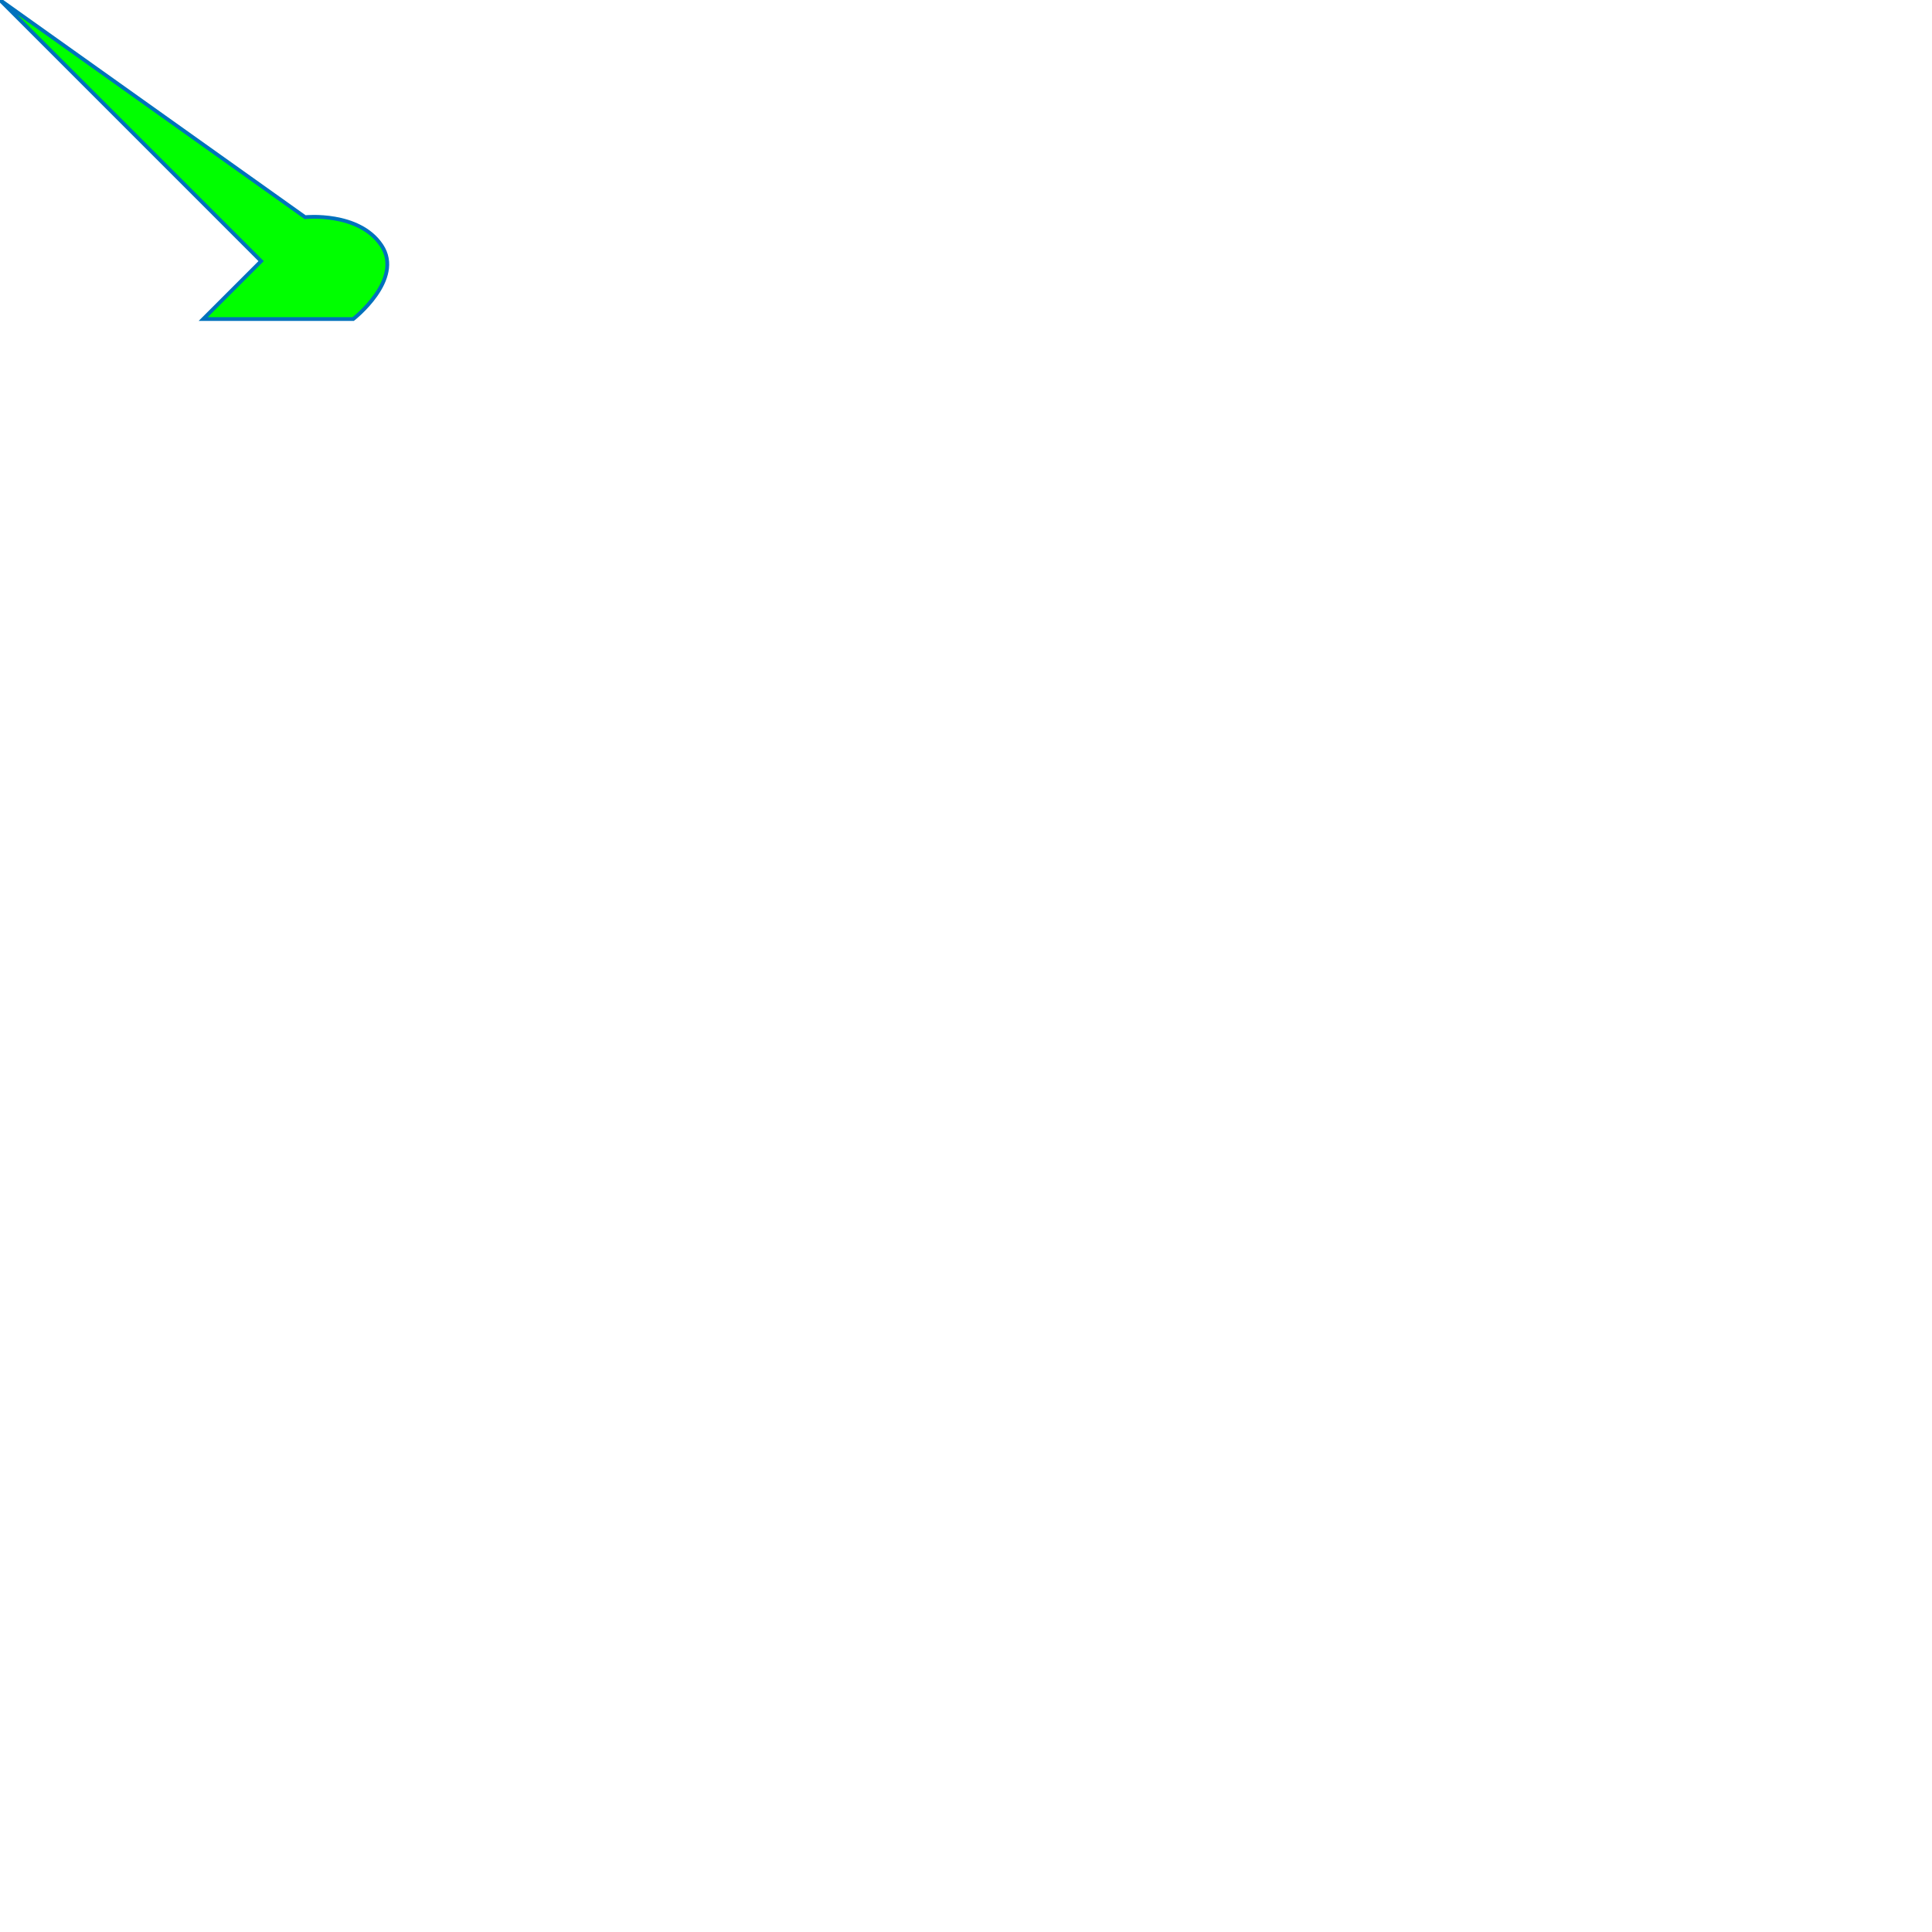
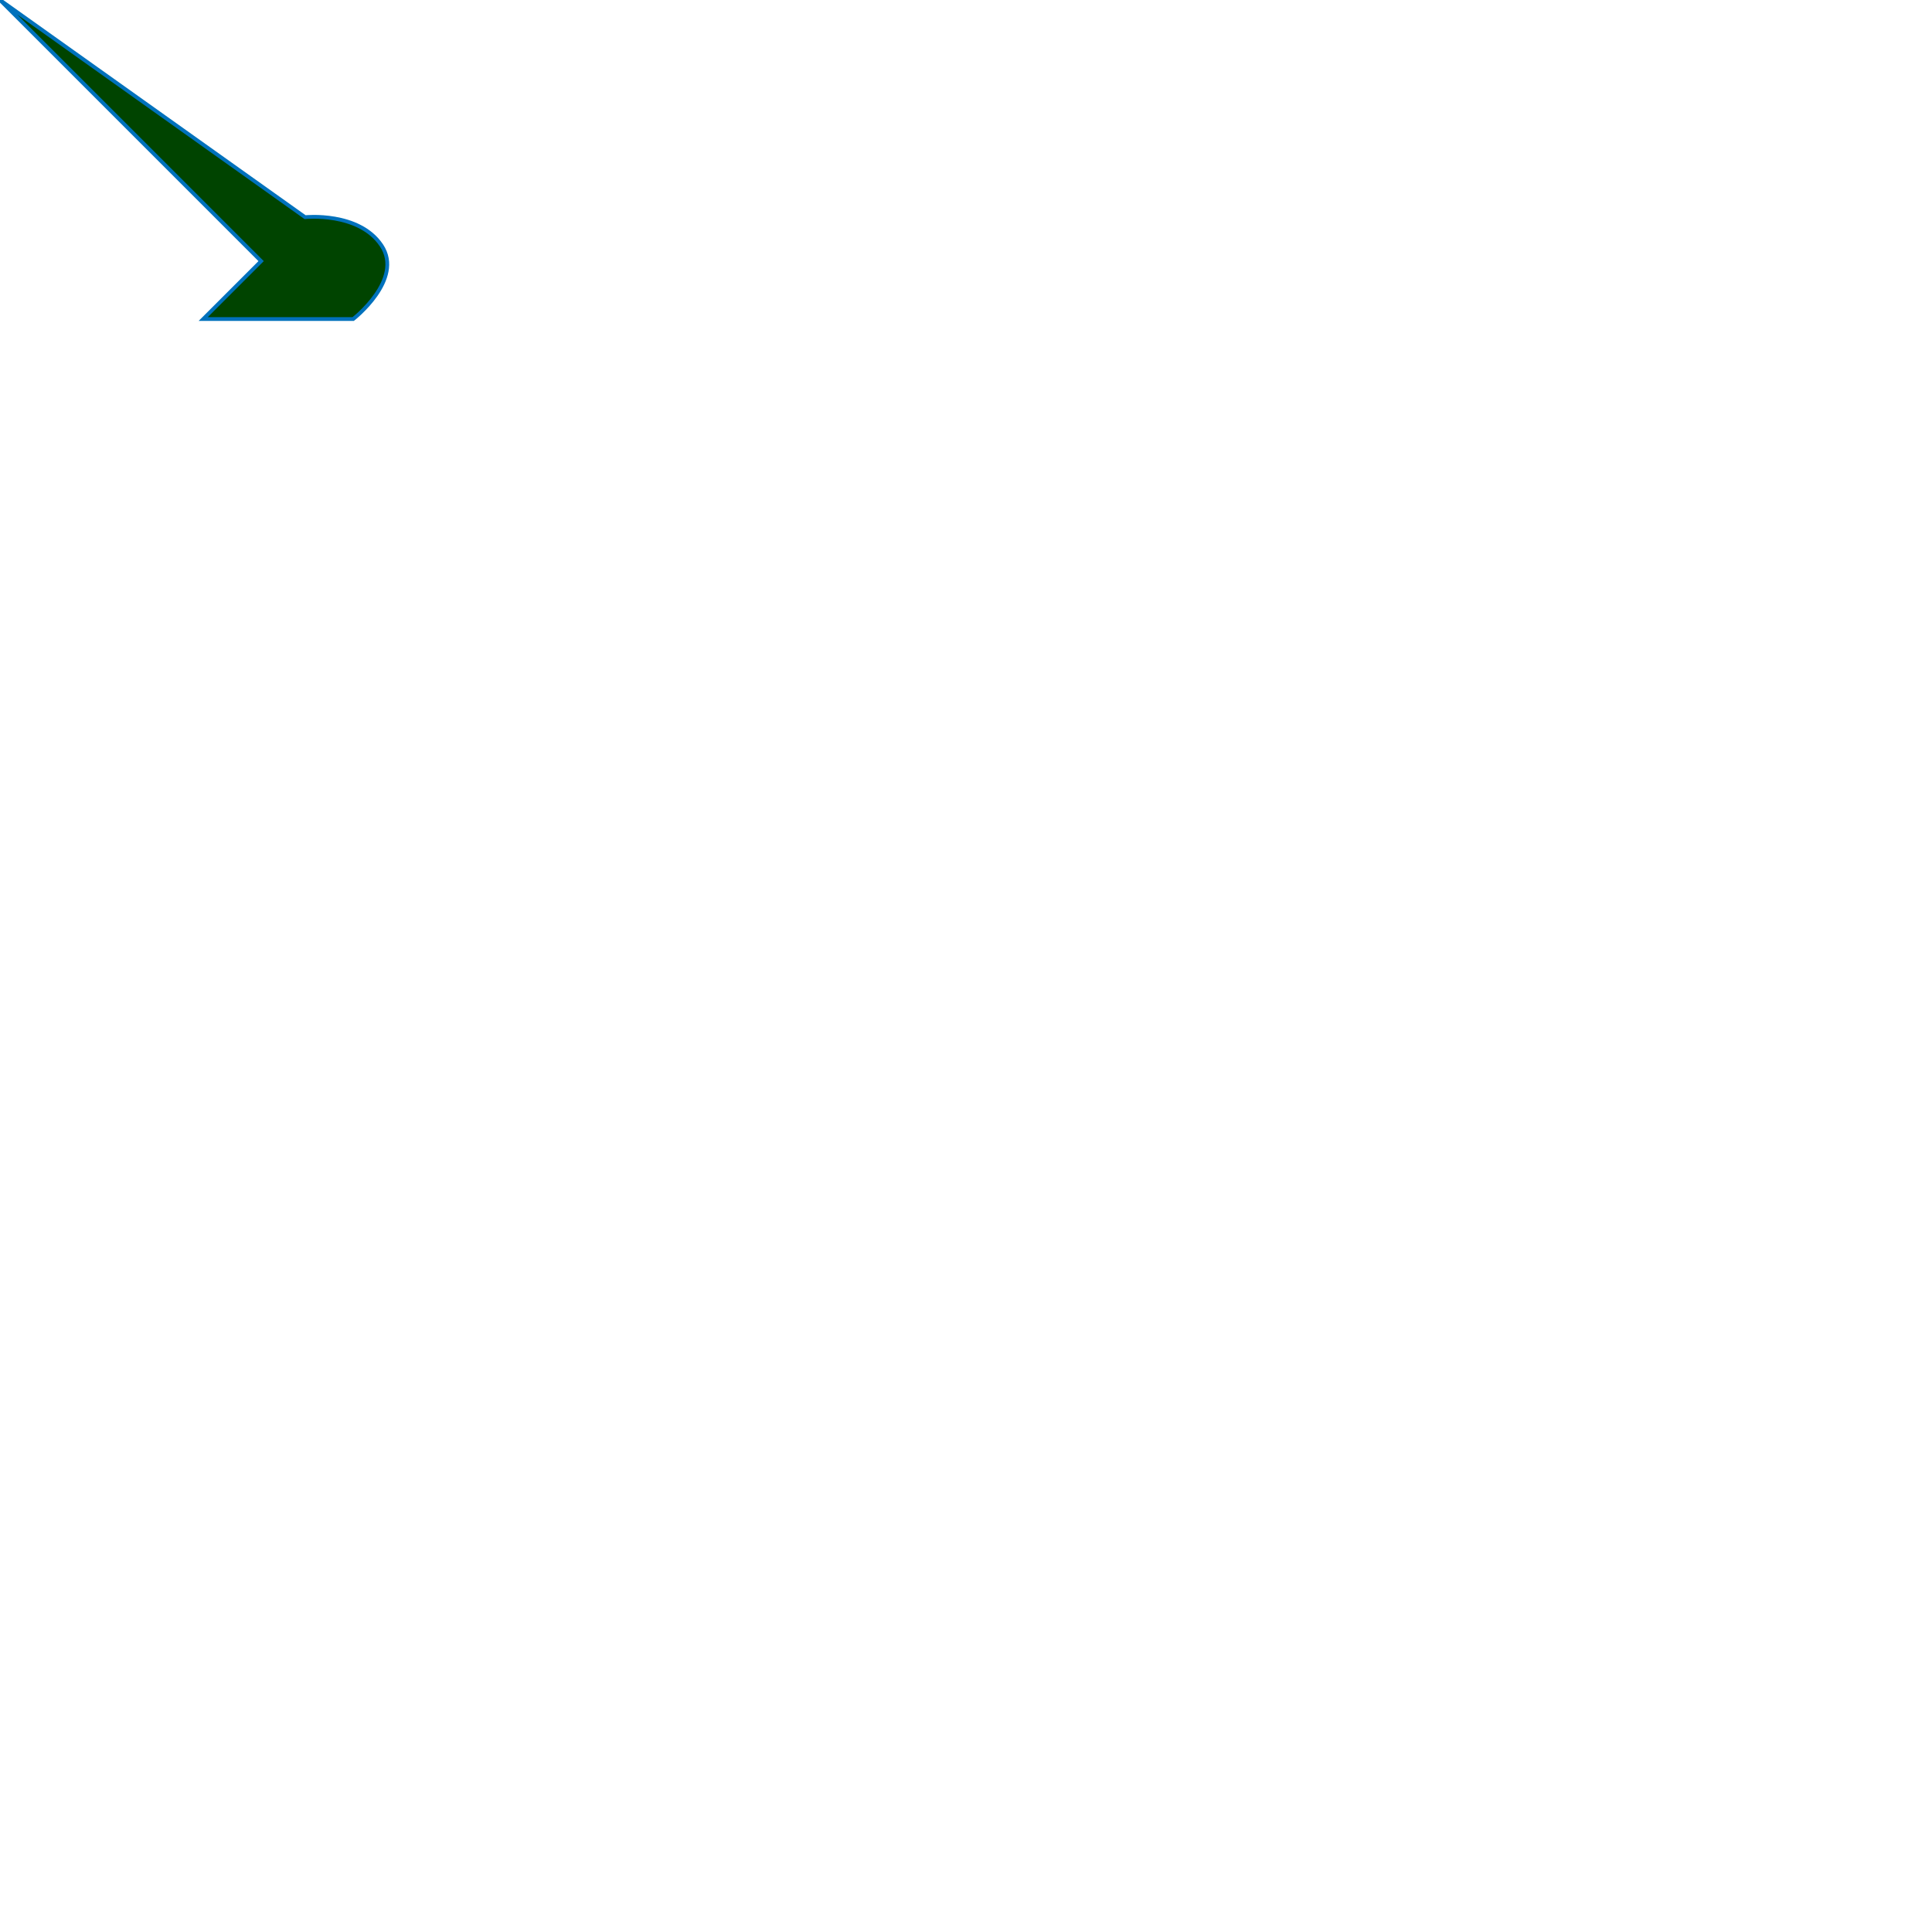
<svg xmlns="http://www.w3.org/2000/svg" version="1.1" id="Layer_1" x="0px" y="0px" viewBox="0 0 1024 1024" style="enable-background:new 0 0 1024 1024;" xml:space="preserve">
  <style type="text/css">
- 	.st0{fill:#00FF00;stroke:#0071BC;stroke-width:2;stroke-miterlimit:10;}
+ 	.st0{fill:#004400;stroke:#0071BC;stroke-width:2;stroke-miterlimit:10;}
</style>
  <path class="st0" d="M0,0l138.4,138.4l-30.7,30.7h79.5c0,0,27-21,15-39s-40.5-15-40.5-15L0,0z" />
</svg>
